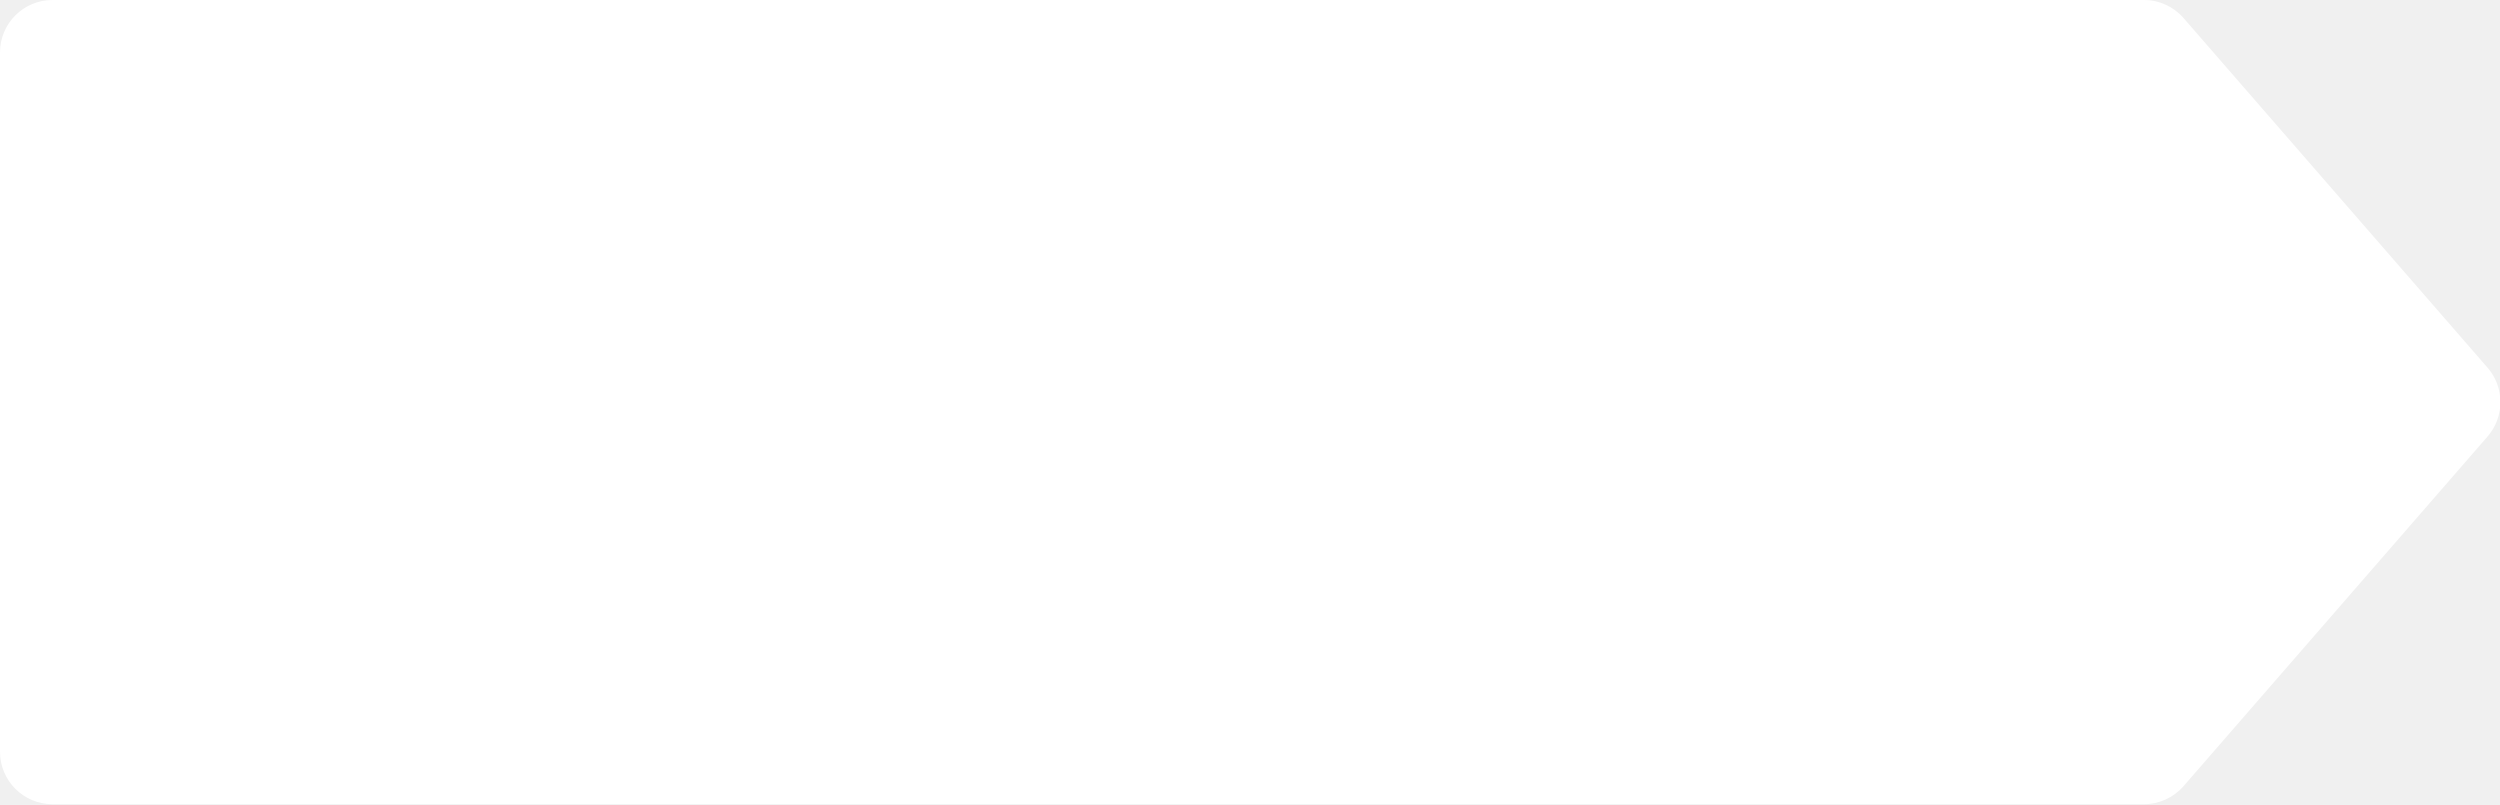
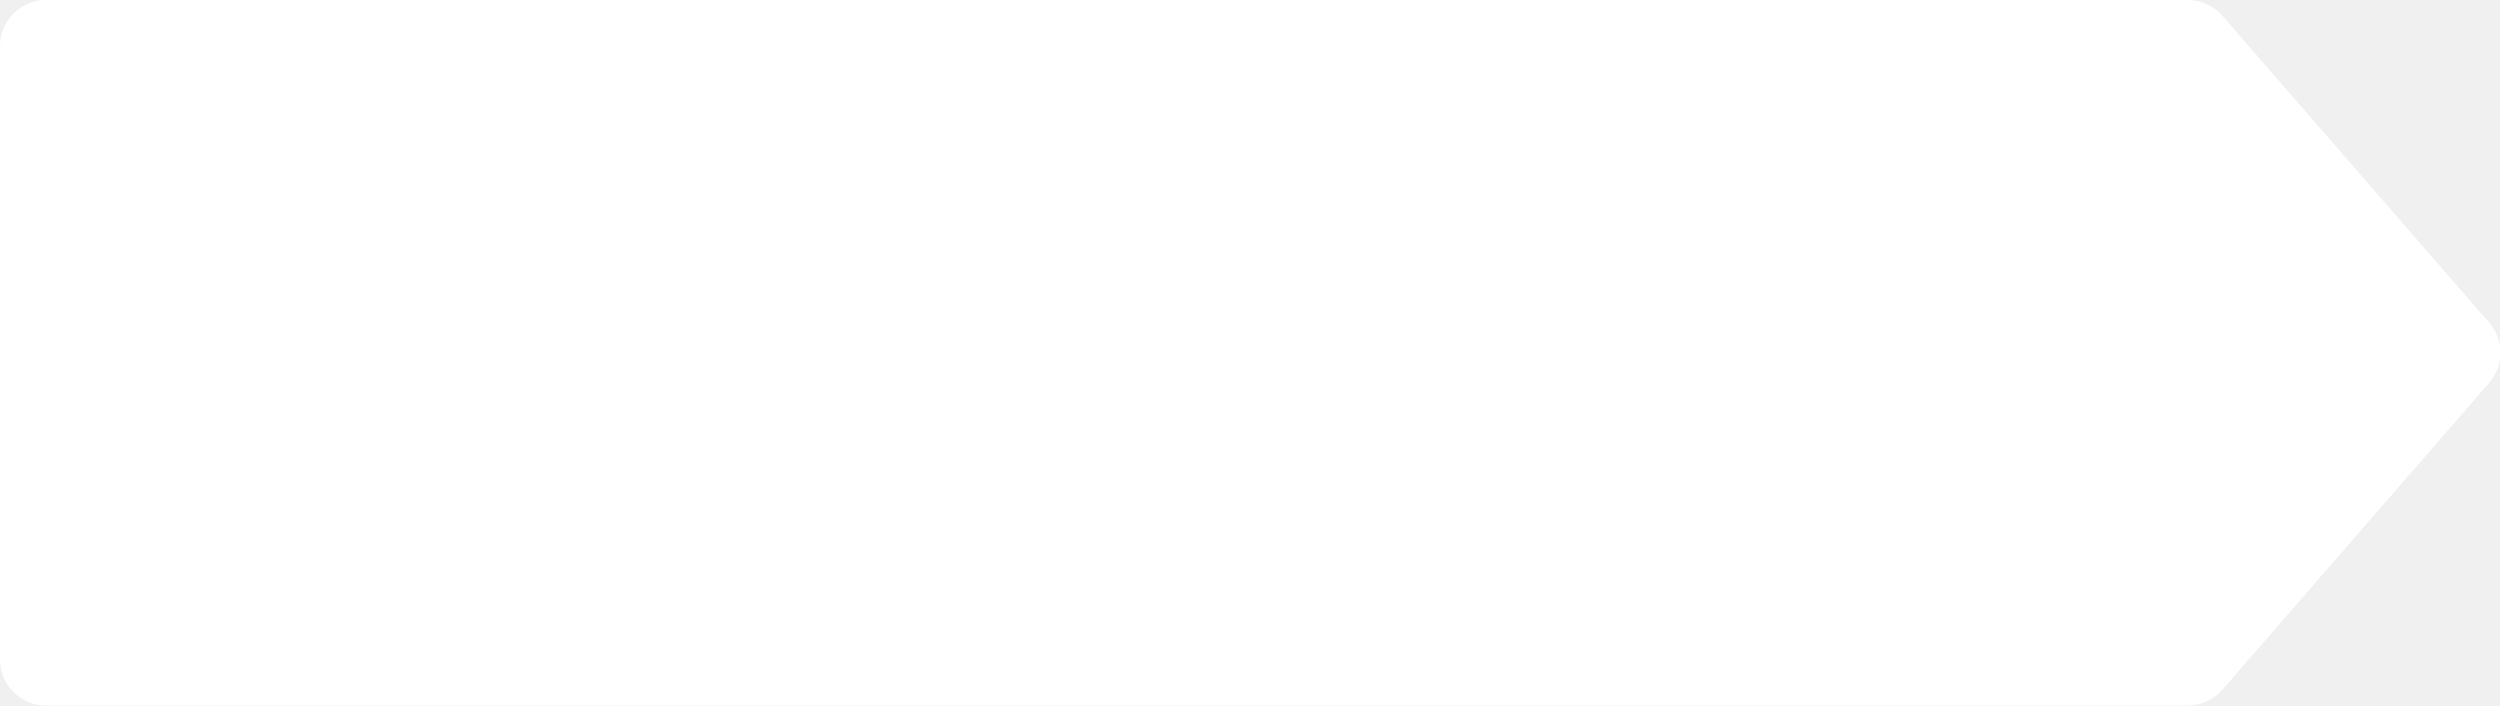
- <svg xmlns="http://www.w3.org/2000/svg" width="143" height="46" viewBox="0 0 143 46">
-   <path fill="#FFF" fill-rule="evenodd" d="M3 0h119.633c.868 0 1.694.376 2.264 1.03l17.39 20c.983 1.13.983 2.81 0 3.94l-17.39 20c-.57.654-1.396 1.03-2.264 1.03H3c-1.657 0-3-1.343-3-3V3c0-1.657 1.343-3 3-3z" />
+ <svg xmlns="http://www.w3.org/2000/svg" width="163" height="46" viewBox="0 0 163 46">
+   <path fill="#FFF" fill-rule="evenodd" d="M3 0h139.633c.868 0 1.694.376 2.264 1.03l17.39 20c.983 1.13.983 2.81 0 3.94l-17.39 20c-.57.654-1.396 1.03-2.264 1.03H3c-1.657 0-3-1.343-3-3V3c0-1.657 1.343-3 3-3z" />
</svg>
